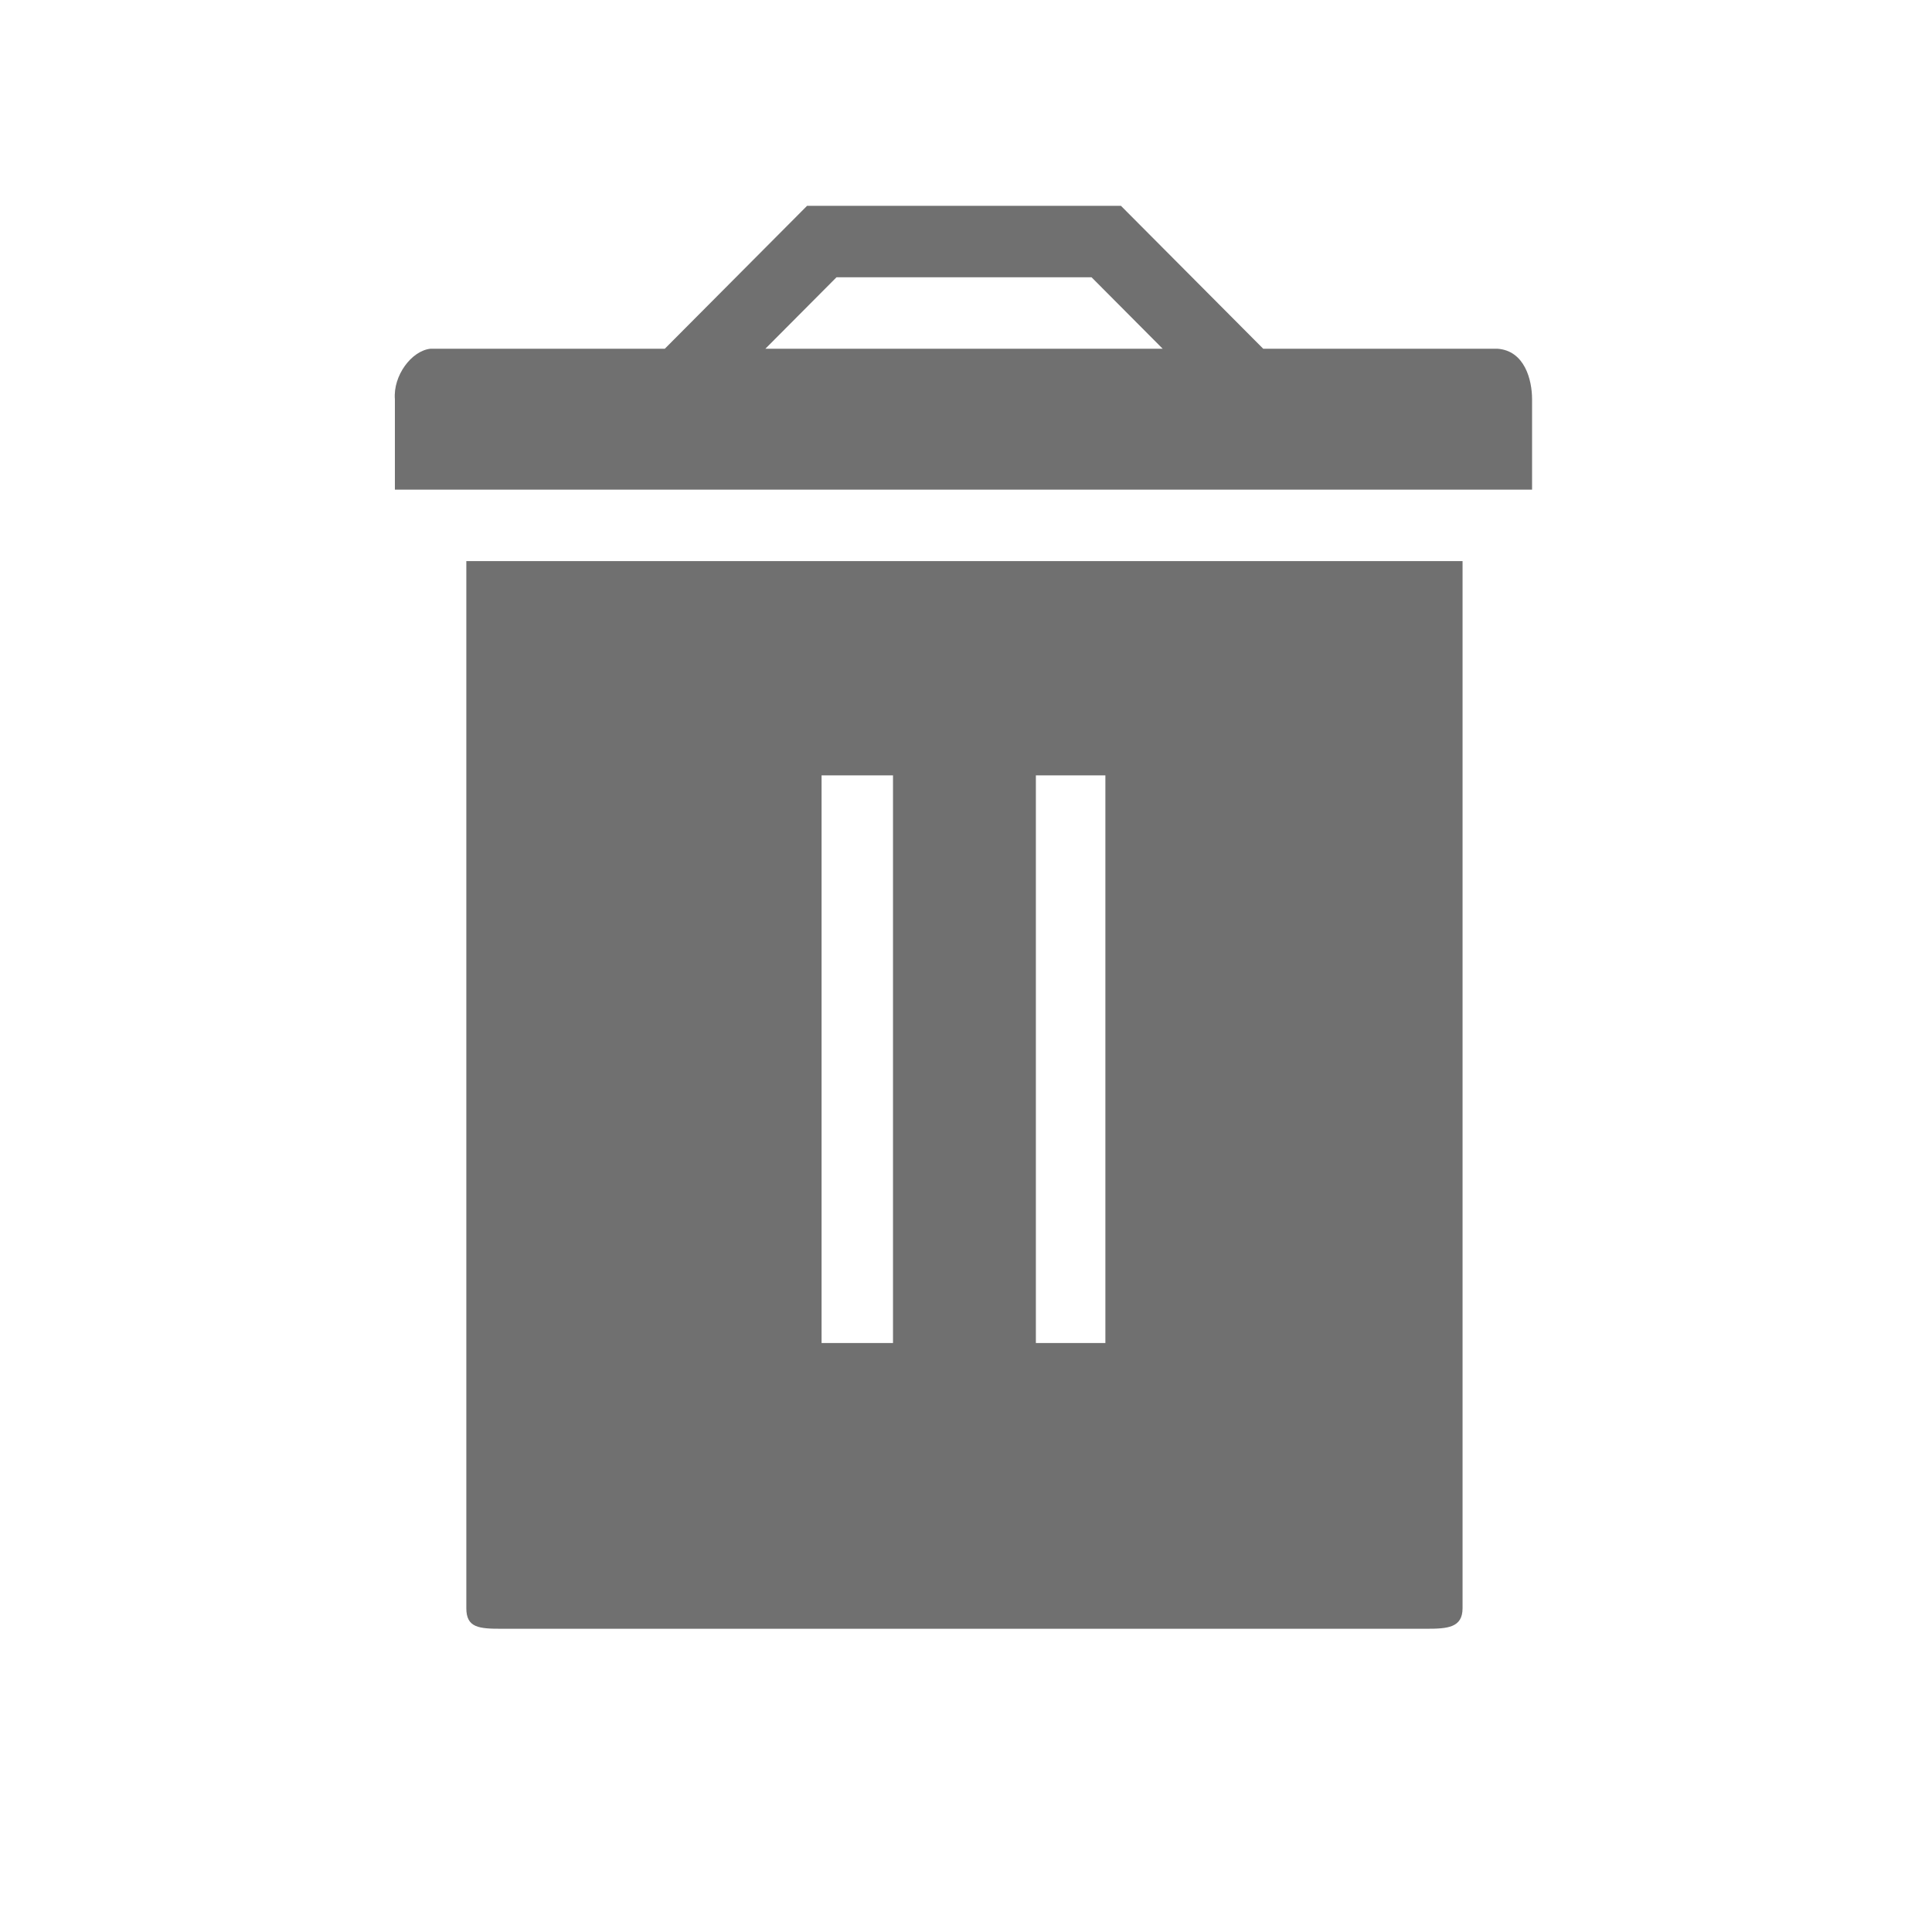
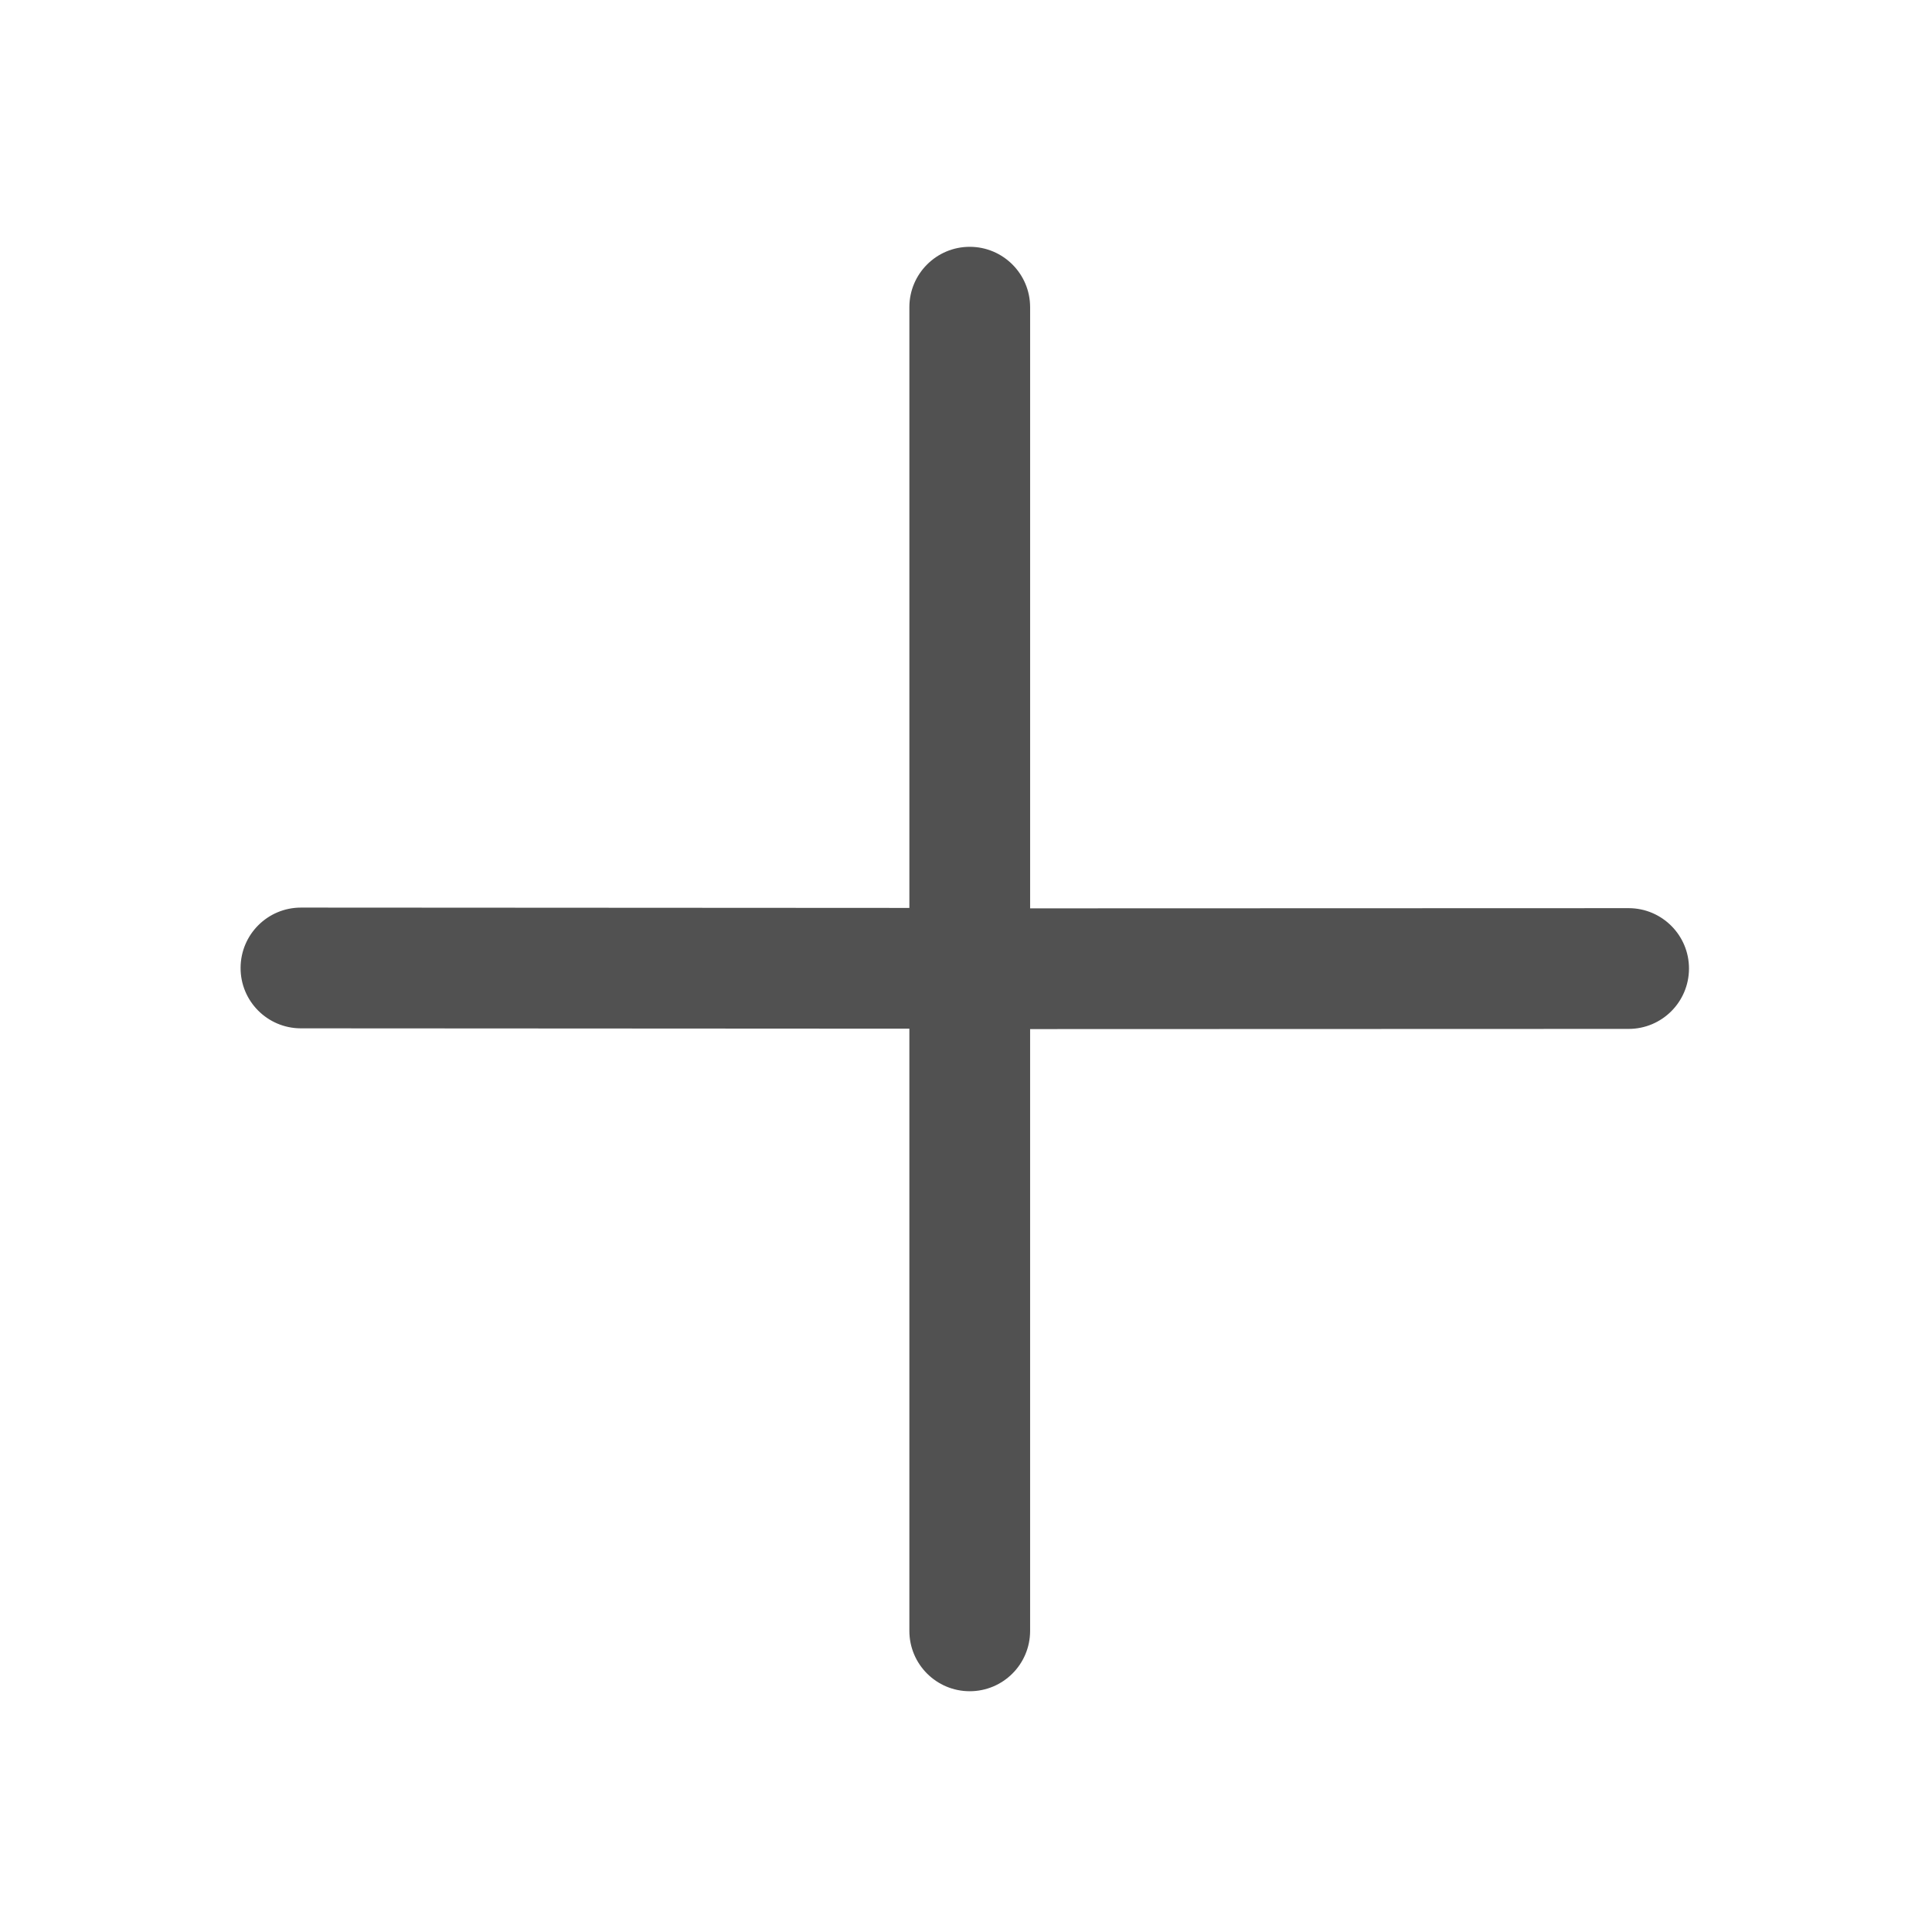
- <svg xmlns="http://www.w3.org/2000/svg" t="1516244282779" class="icon" style="" viewBox="0 0 1024 1024" version="1.1" p-id="4090" width="200" height="200">
+ <svg xmlns="http://www.w3.org/2000/svg" t="1516243730276" class="icon" style="" viewBox="0 0 1024 1024" version="1.1" p-id="1734" width="200" height="200">
  <defs>
    <style type="text/css" />
  </defs>
-   <path d="M793.644 184.826 669.519 184.826l-75.384-75.725L427.749 109.102l-75.384 75.725L228.239 184.826c-10.099 1.023-19.963 14.255-18.939 26.786l0 47.915 602.727 0L812.027 211.613C812.026 201.252 808.076 185.85 793.644 184.826zM443.366 146.964l135.177 0 37.691 37.862L405.674 184.826 443.366 146.964z" p-id="4091" fill="#707070" />
-   <path d="M247.161 852.404c0 10.362 6.709 10.875 18.769 10.875l490.021 0c11.192 0 19.235-0.513 19.235-10.875L775.187 297.39l-528.026 0L247.161 852.404zM549.036 410.977l36.839 0 0 300.852-36.839 0L549.036 410.977zM435.449 410.977l37.862 0 0 300.852-37.862 0L435.449 410.977z" p-id="4092" fill="#707070" />
+   <path d="M863.328 481.341l-317.344 0.1L545.984 162.817c0-17.665-14.336-32.001-32.001-32.001s-31.999 14.336-31.999 32.001l0 318.4-322.369-0.177c-0.033 0-0.064 0-0.096 0-17.632 0-31.935 14.24-32.001 31.905-0.096 17.665 14.209 32.032 31.872 32.095l322.592 0.177 0 319.167c0 17.696 14.336 32.001 31.999 32.001s32.001-14.303 32.001-32.001L545.983 545.441l317.088-0.1c0.064 0 0.096 0 0.127 0 17.632 0 31.935-14.24 32.001-31.905S880.96 481.405 863.328 481.341z" p-id="1735" fill="#515151" />
</svg>
